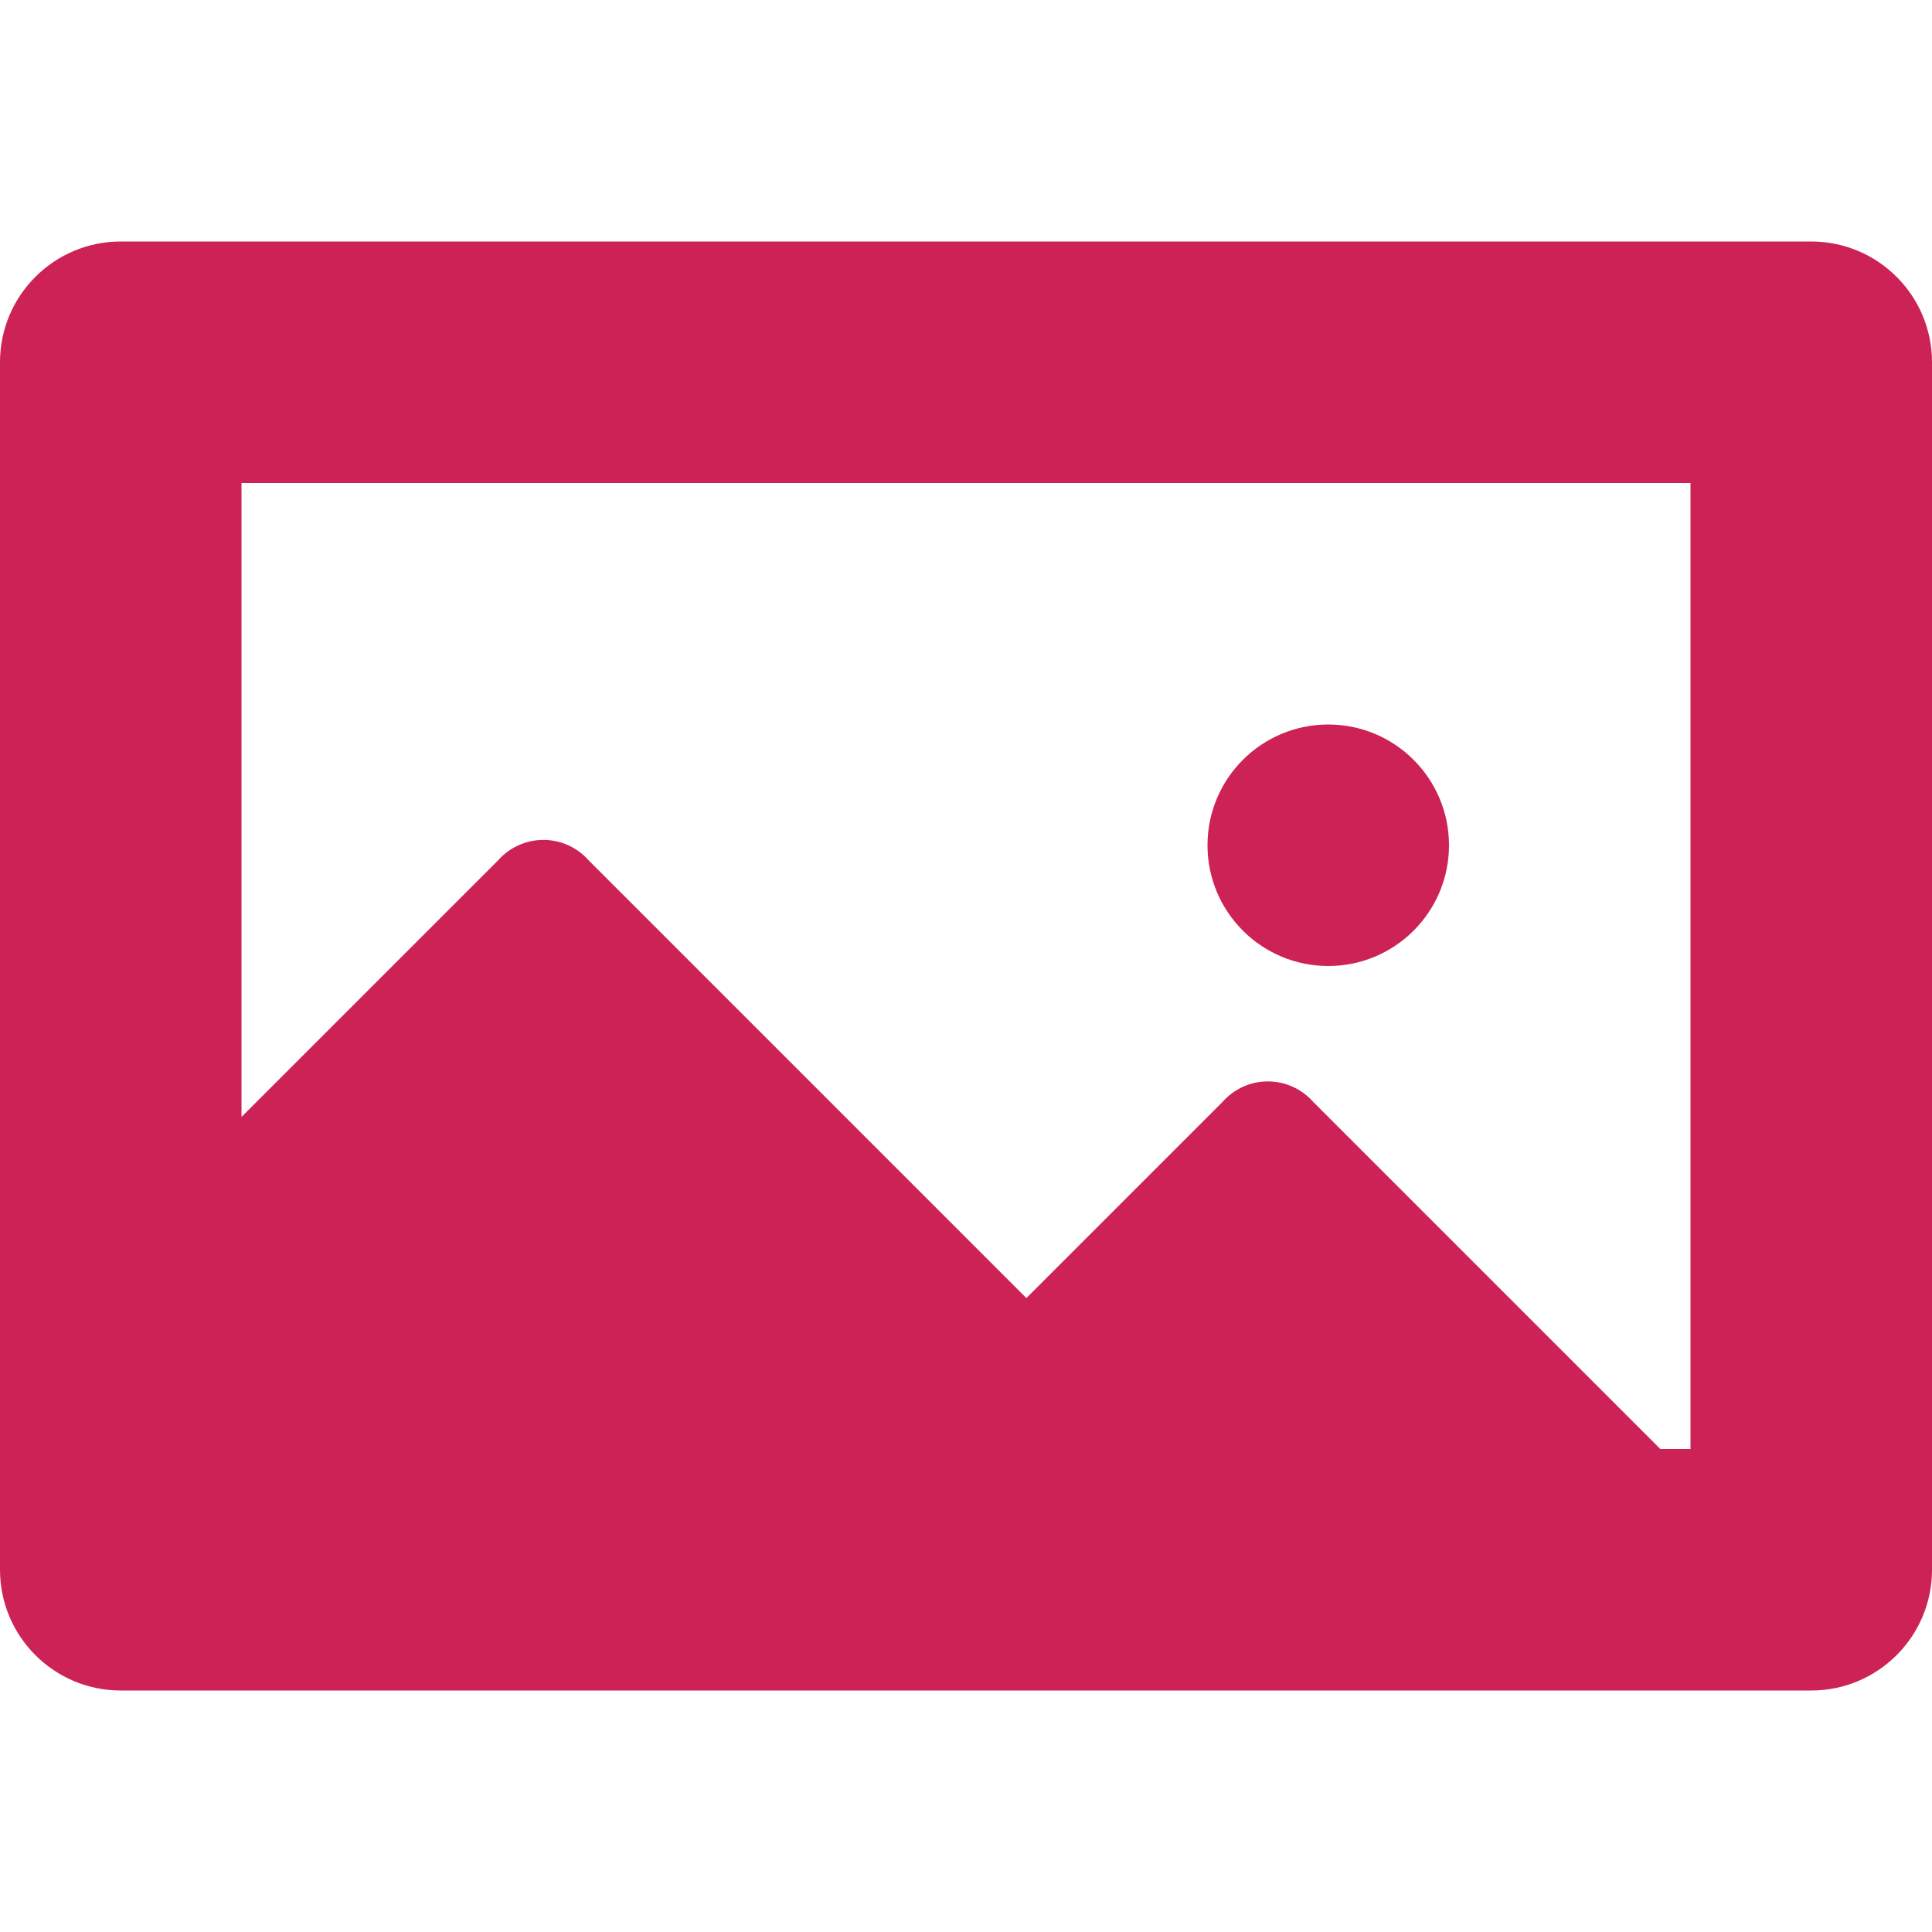
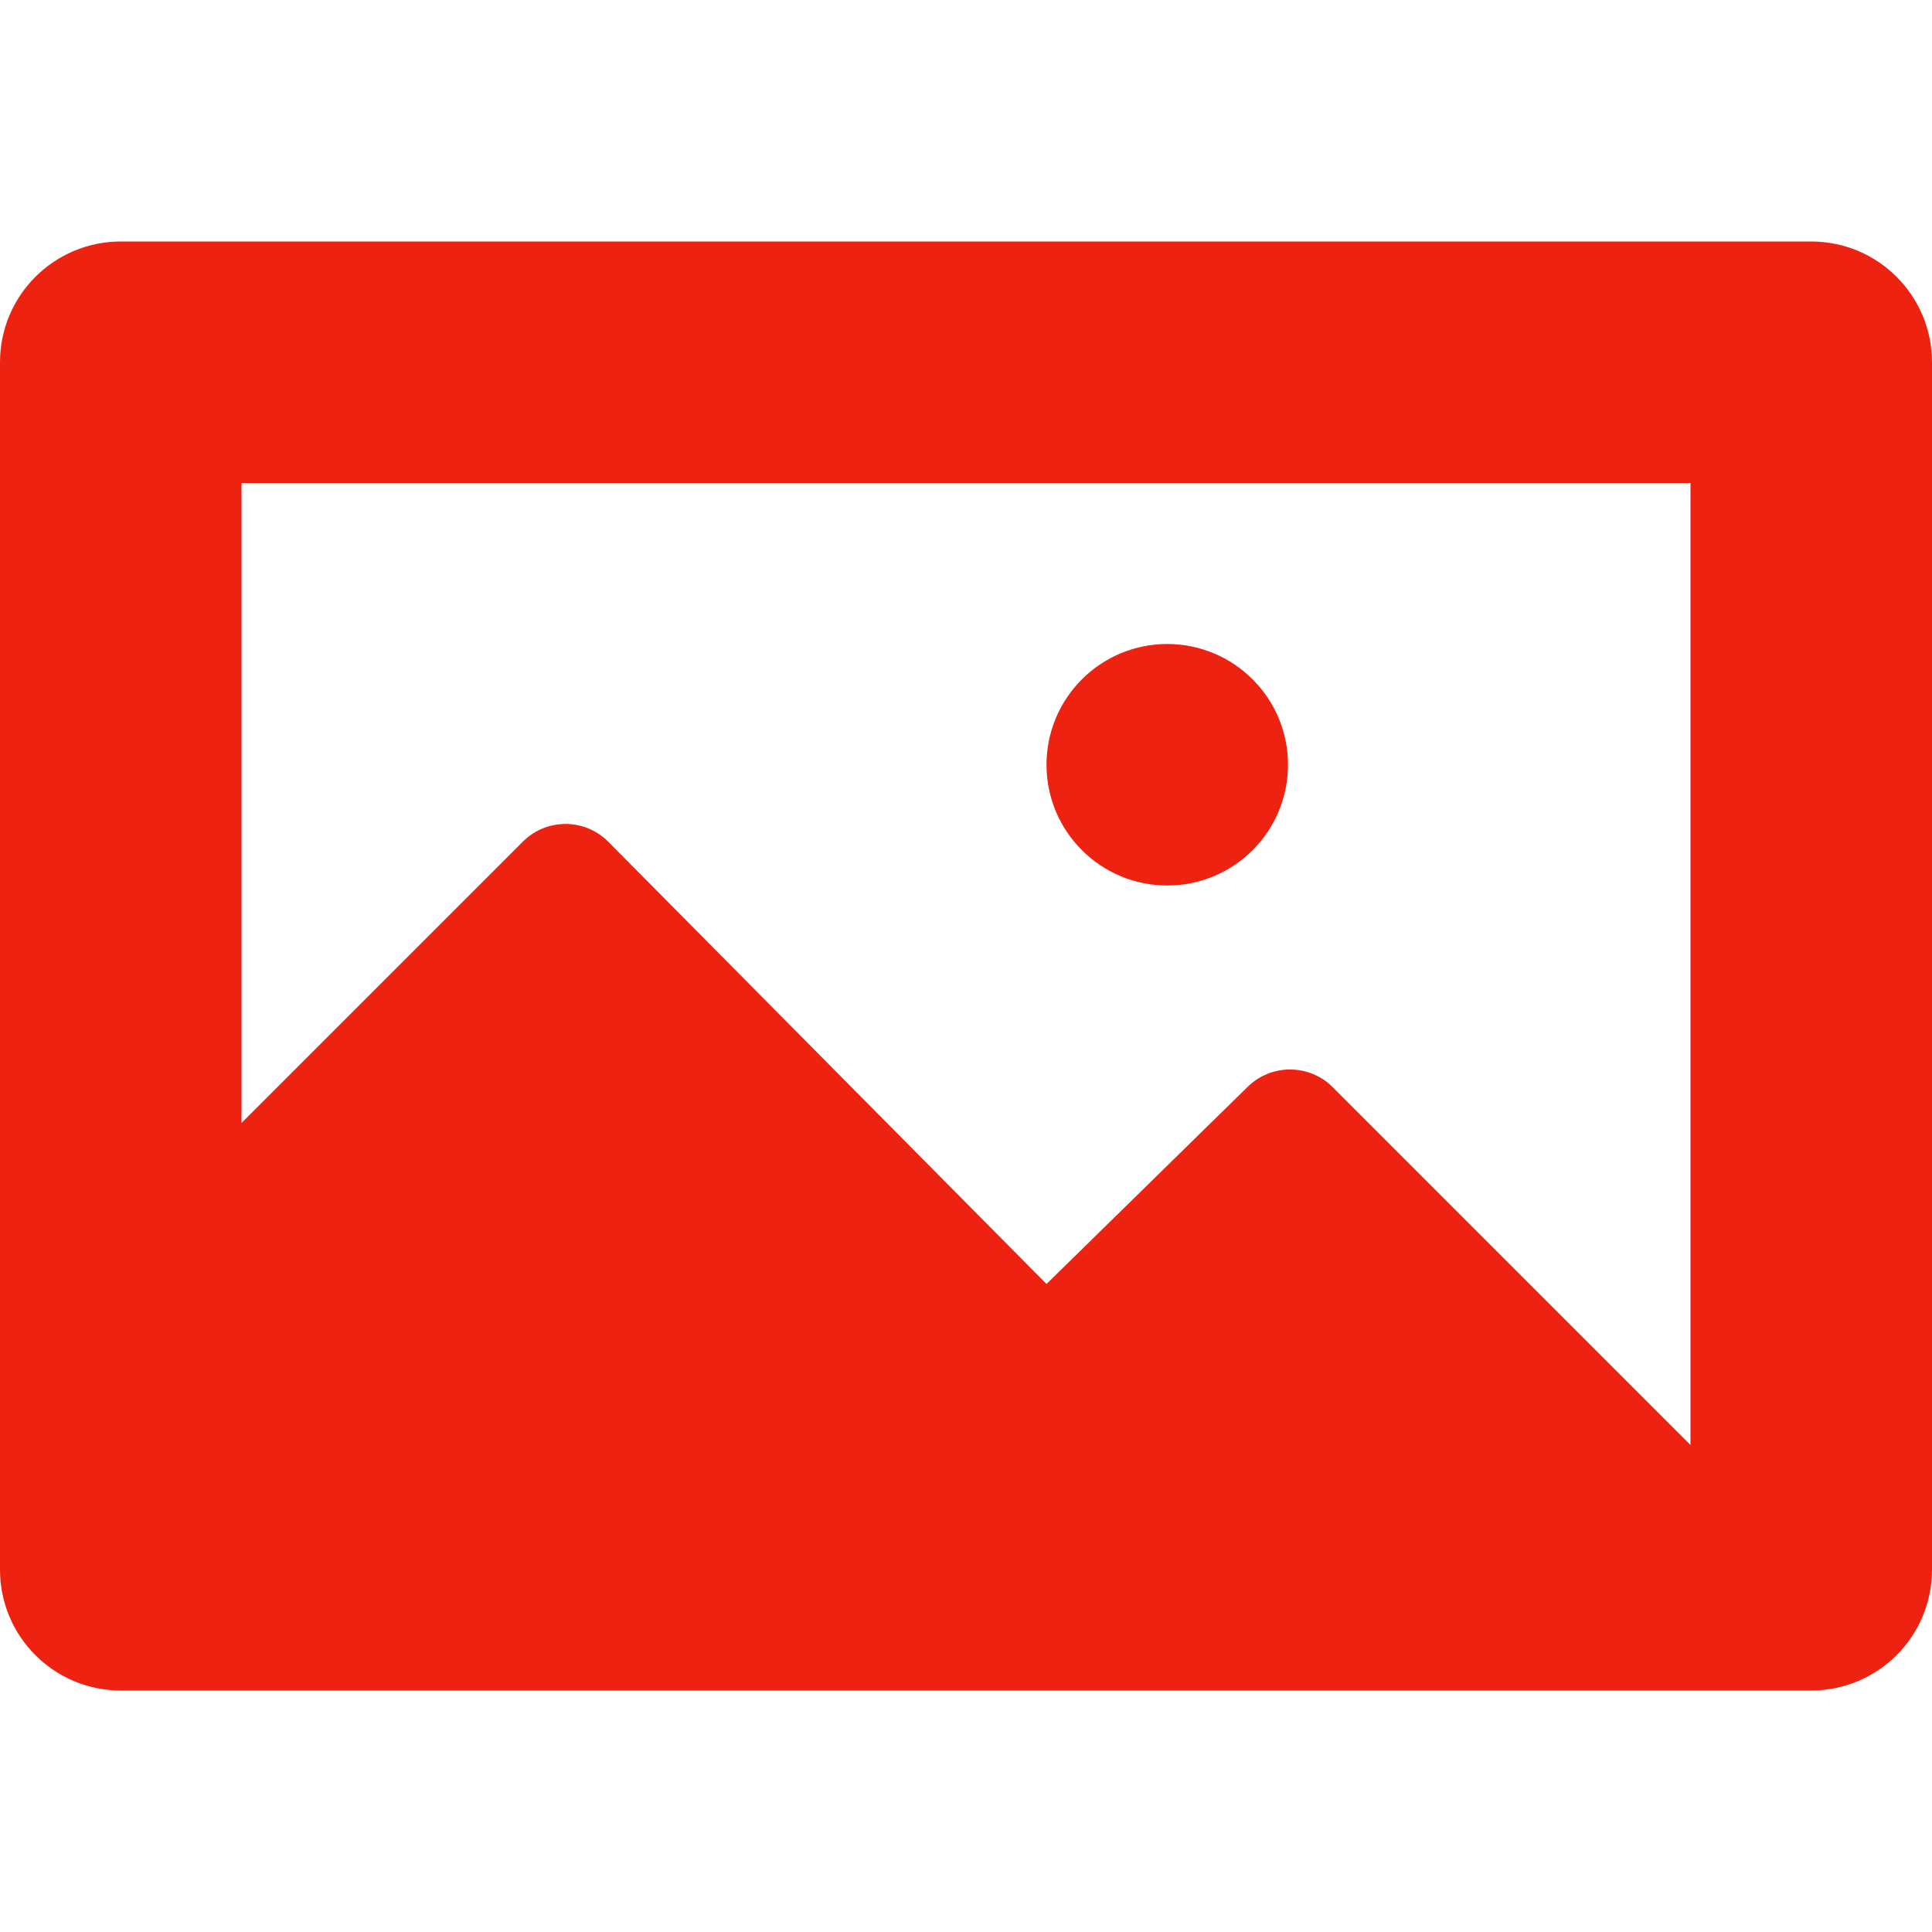
- <svg xmlns="http://www.w3.org/2000/svg" viewBox="0 0 128 128" fill="#C25">
-   <path d="M120,16H8a8,8,0,0,0-8,8v80a8,8,0,0,0,8,8H120a8,8,0,0,0,8-8V24A8,8,0,0,0,120,16Zm-8,16V96h-2L87,73a4,4,0,0,0-6,0L68,86,39,57a4,4,0,0,0-6,0L16,74V32ZM96,56a8,8,0,1,1-8-8A8,8,0,0,1,96,56Z" />
+ <svg xmlns="http://www.w3.org/2000/svg" viewBox="0 0 48 48">
+   <path d="M45,6H3A3,3,0,0,0,0,9V39a3,3,0,0,0,3,3H45a3,3,0,0,0,3-3V9A3,3,0,0,0,45,6Zm-3,6V35.9l-8.9-8.9a1.5,1.5,0,0,0-2.1,0L26,31.9,15.1,20.9a1.5,1.5,0,0,0-2.1,0L6,27.9V12ZM32,19a3,3,0,1,1-3-3A3,3,0,0,1,32,19Z" fill="#e21" />
</svg>
